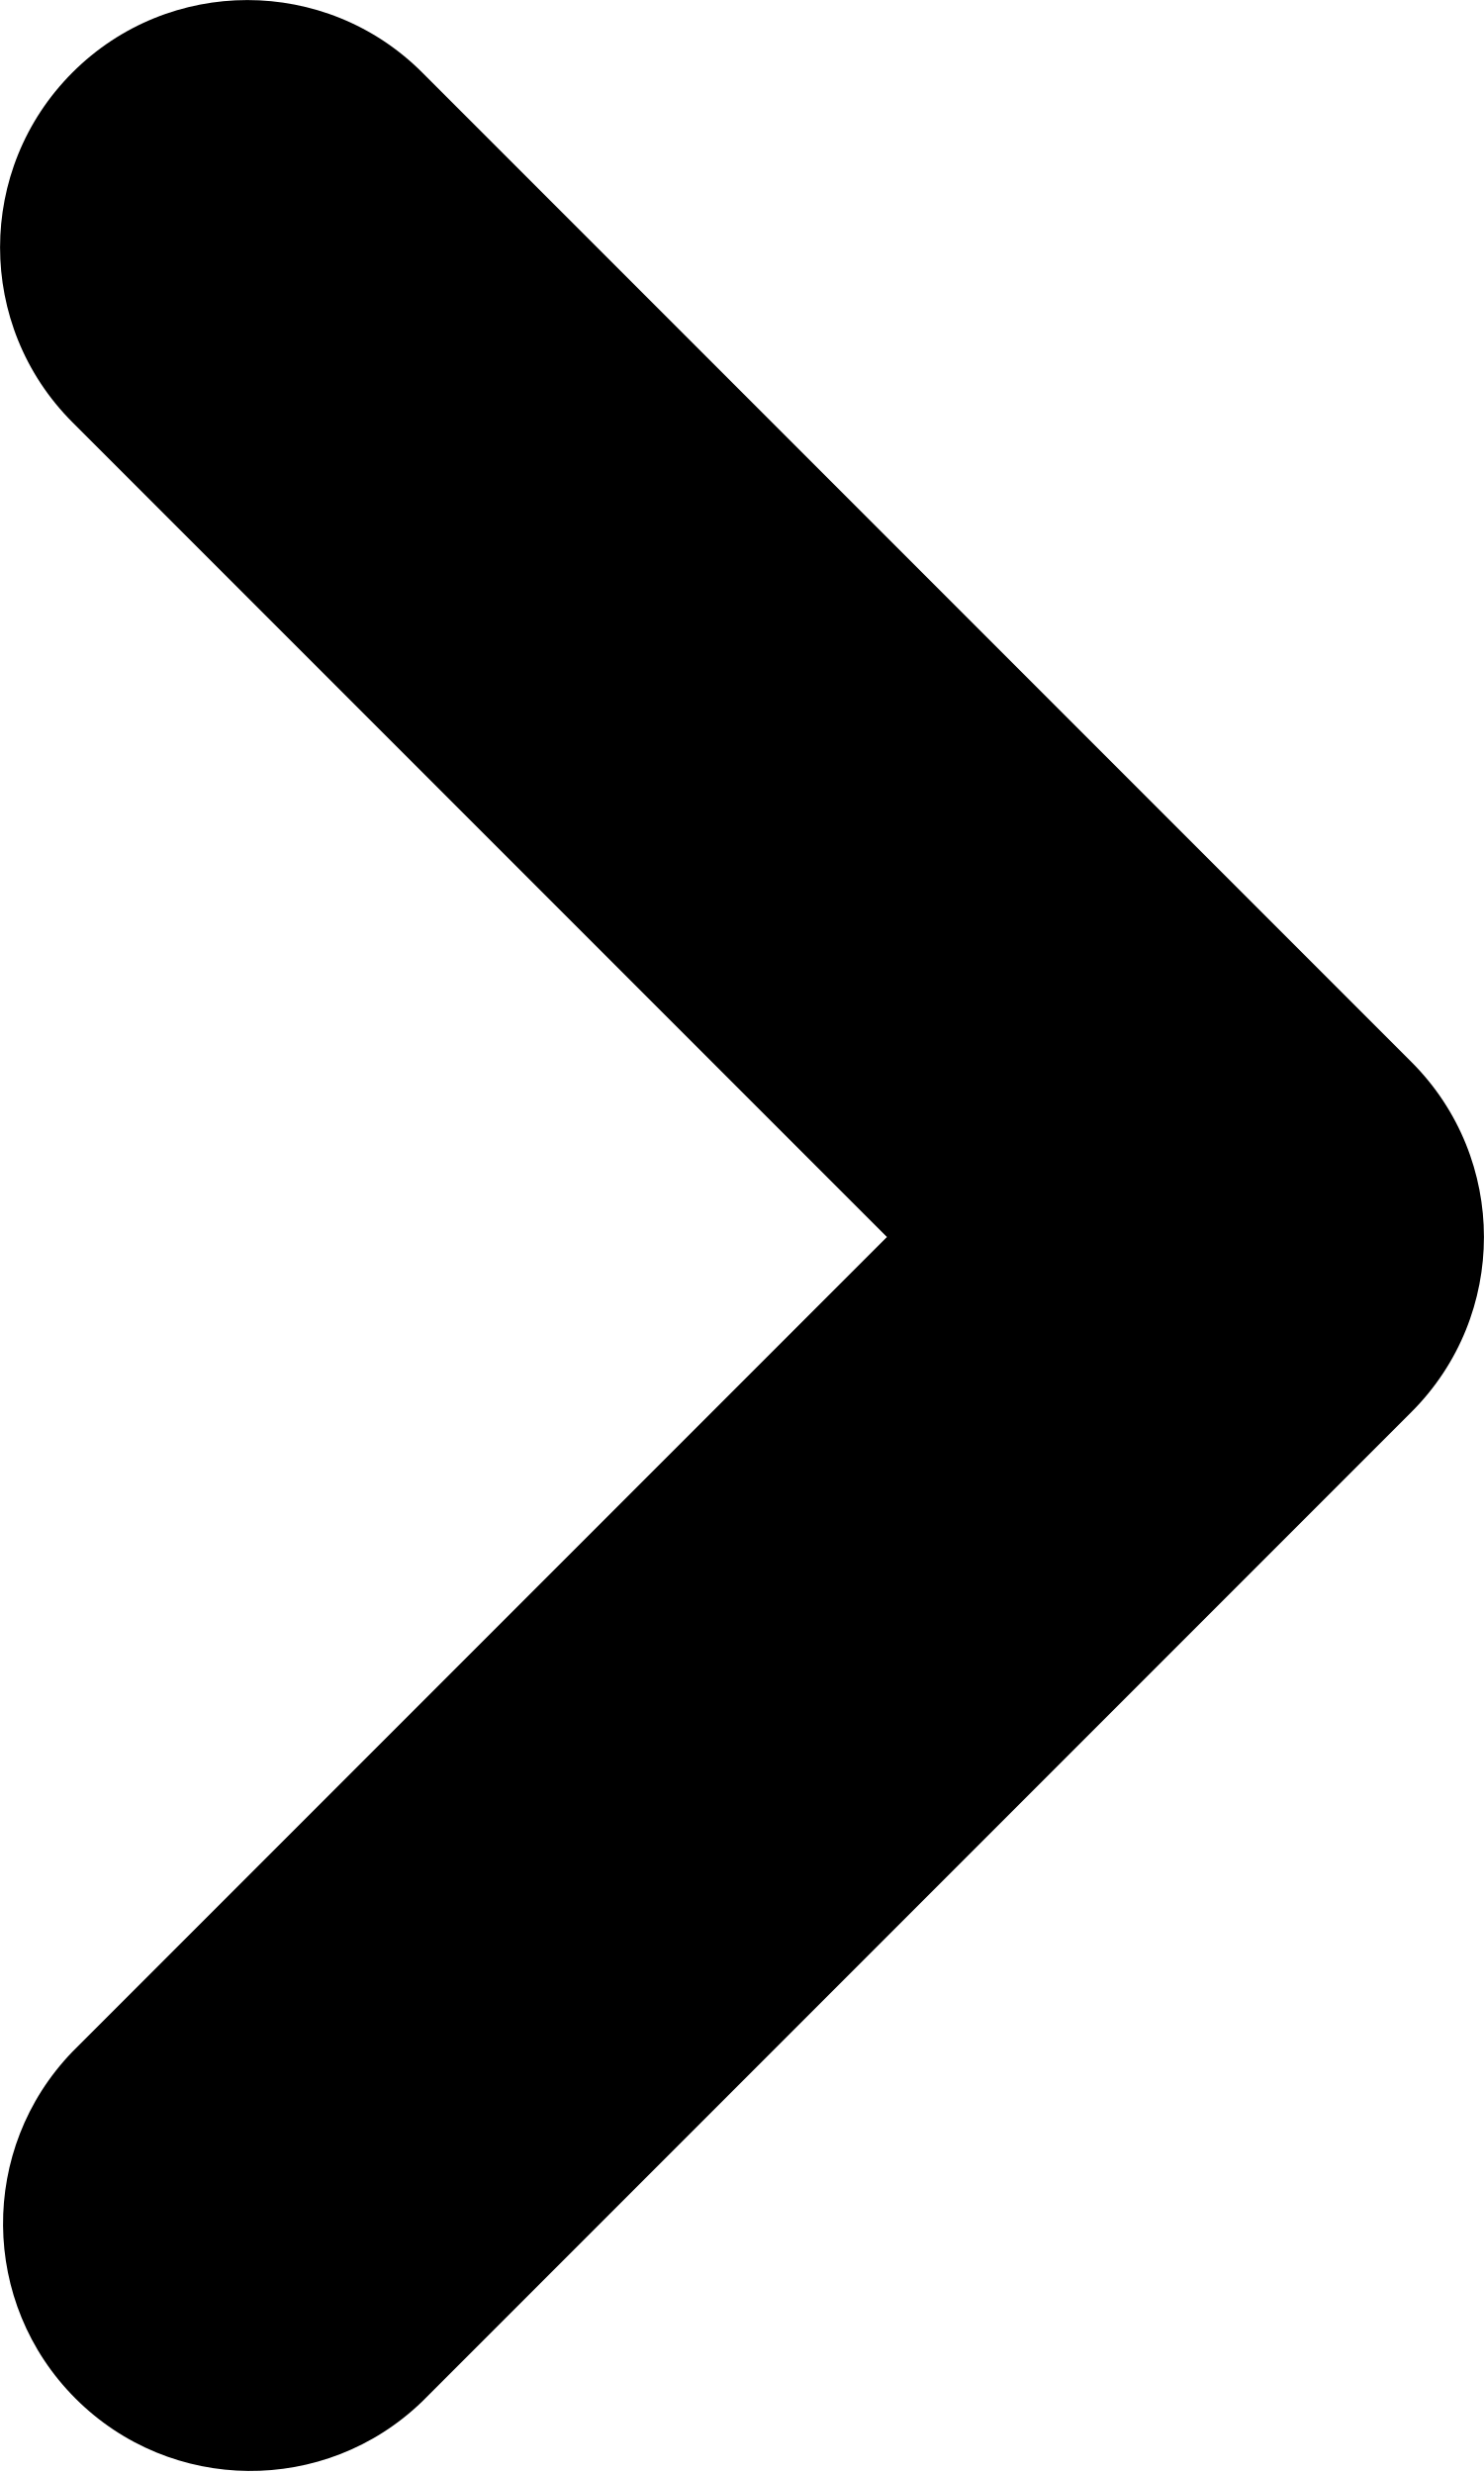
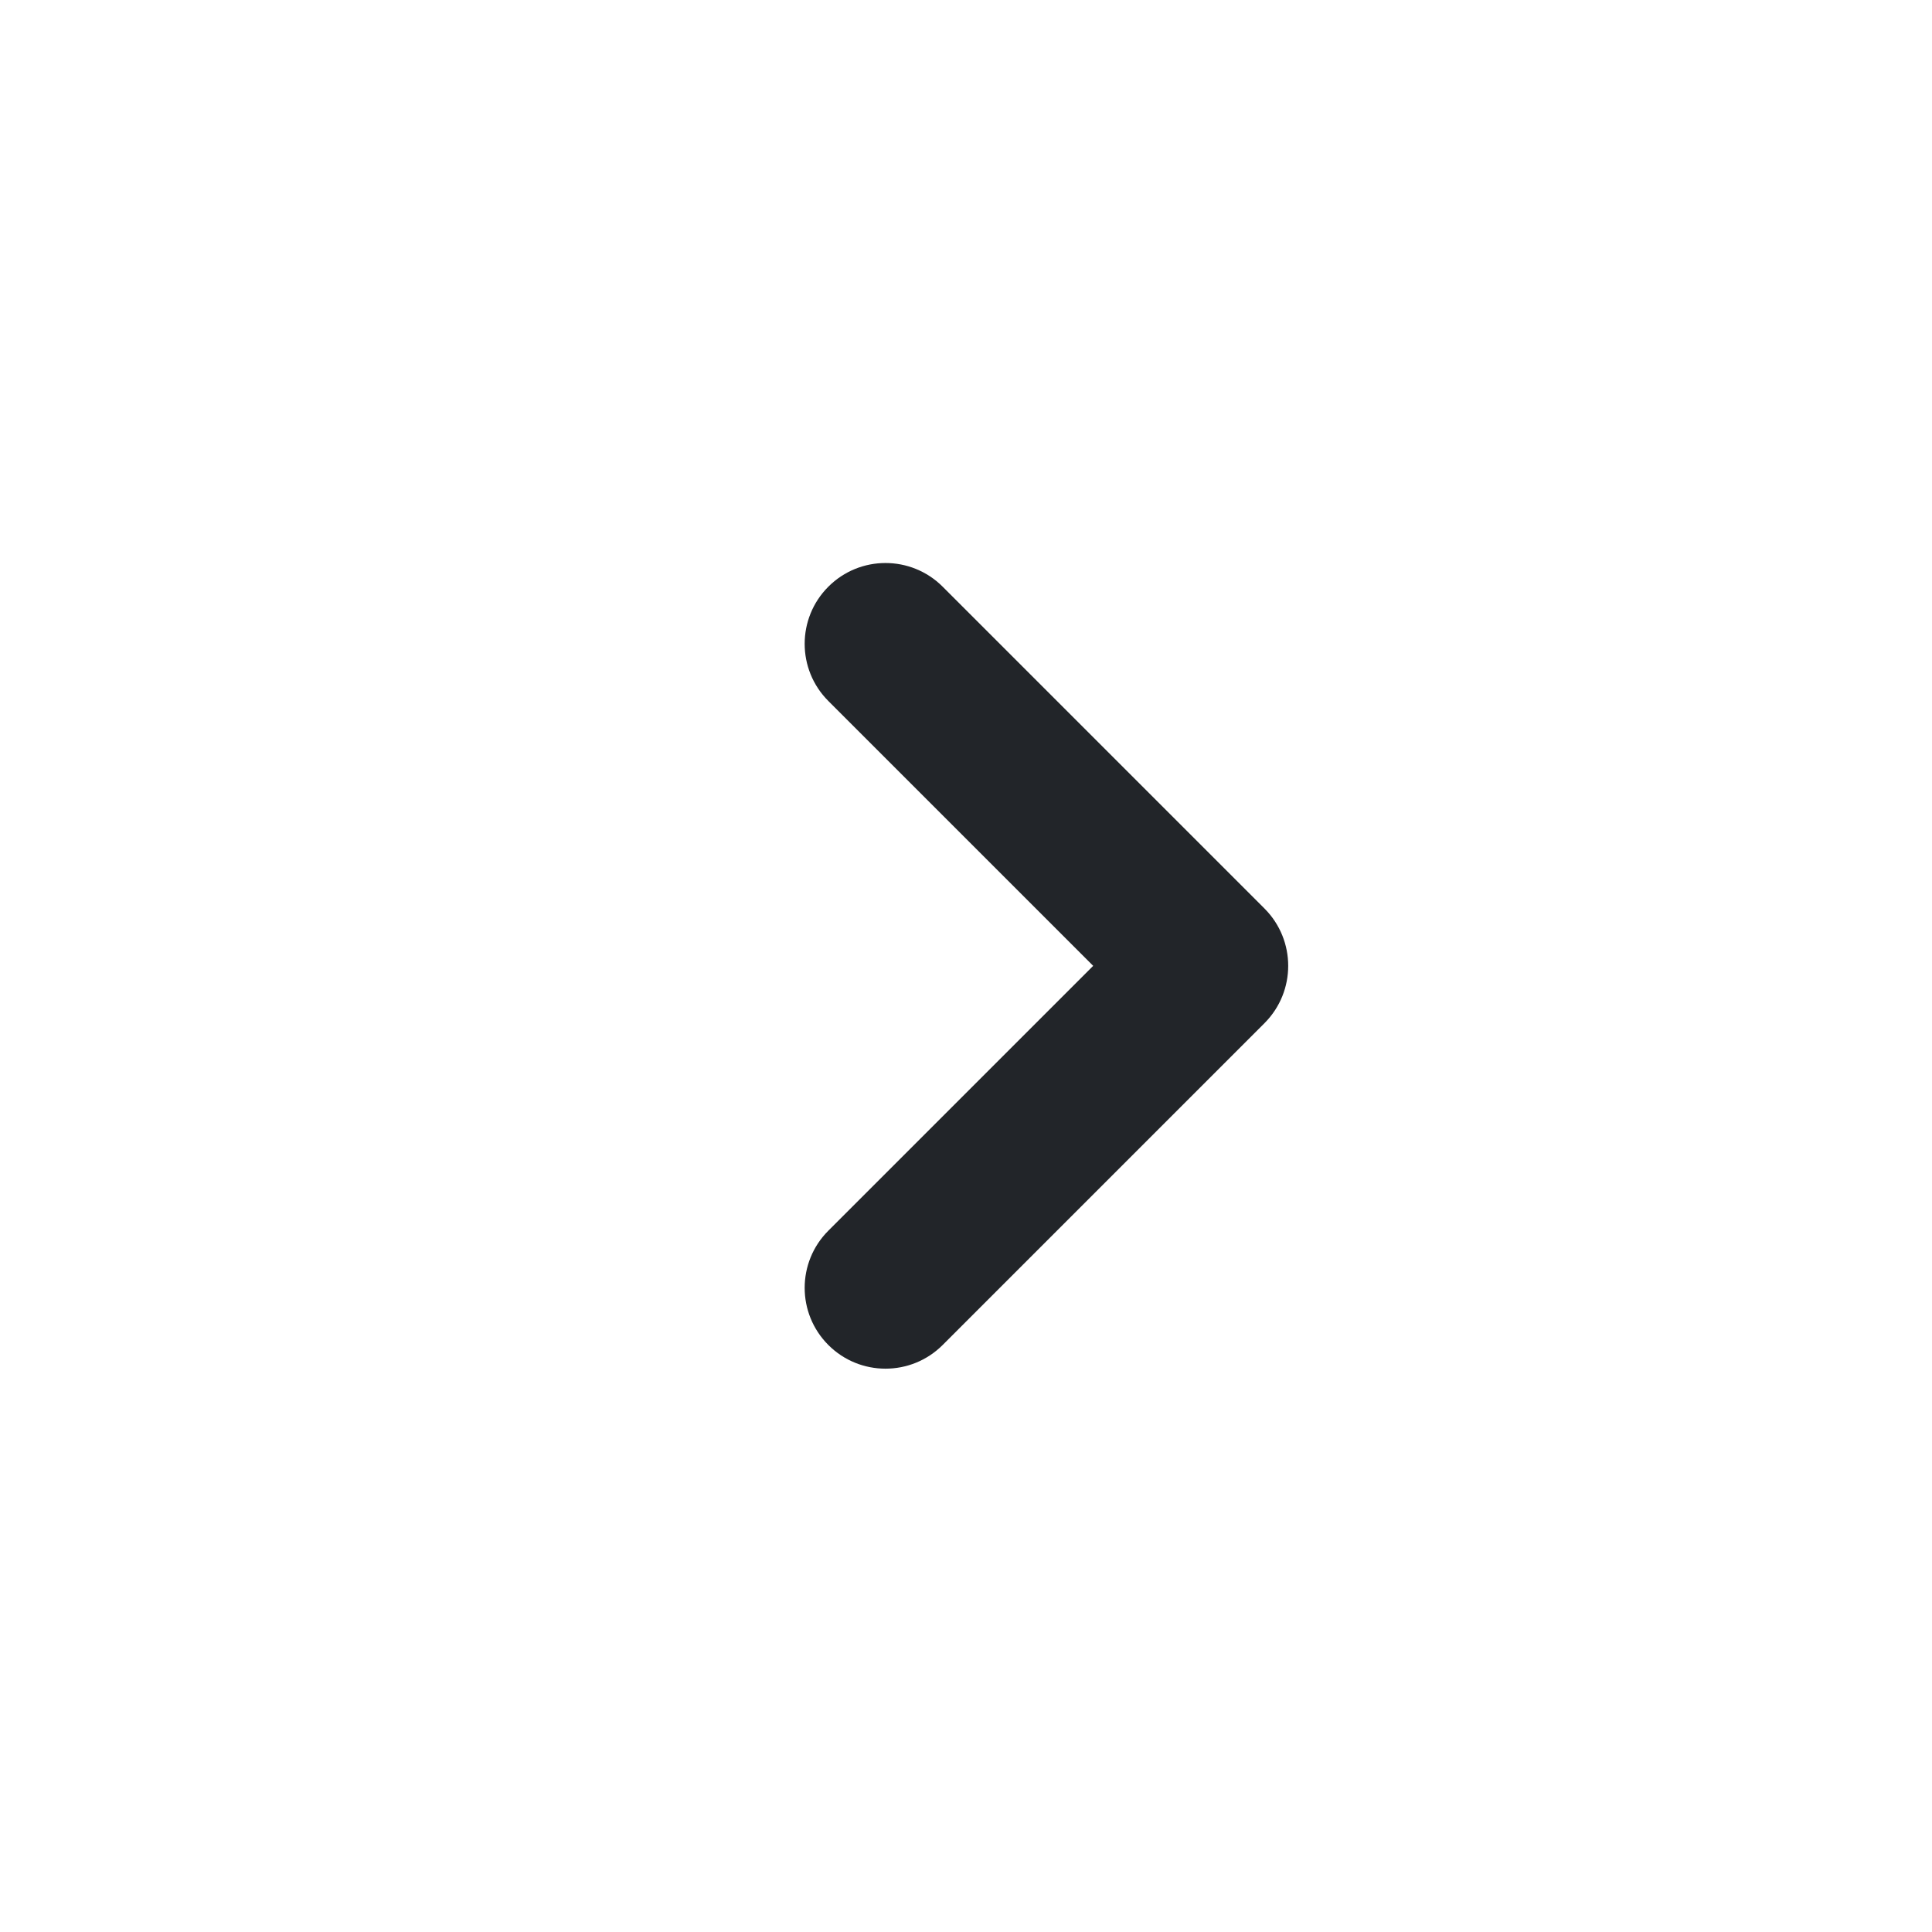
- <svg xmlns="http://www.w3.org/2000/svg" width="6" height="10" viewBox="0 0 6 10">
-   <path d="M199.707,387.293a1,1,0,0,0-1.414,0L195,390.586l-3.293-3.293a1,1,0,0,0-1.414,1.414l4,4h0a1,1,0,0,0,1.414,0h0l4-4A1,1,0,0,0,199.707,387.293Z" transform="translate(-387 200) rotate(-90)" />
+ <svg xmlns="http://www.w3.org/2000/svg" width="24" height="24" viewBox="0 0 24 24">
+   <g transform="translate(-329 -994) rotate(-90)">
+     <rect width="24" height="24" transform="translate(-1018 329)" fill="none" />
+     <path d="M104.71,1238.71l-4,4a1.008,1.008,0,0,1-1.42,0l-4-4a1,1,0,0,1,1.42-1.42l3.29,3.29,3.29-3.29a1,1,0,1,1,1.42,1.42Z" transform="translate(-1105.998 -898)" fill="#222529" />
+   </g>
</svg>
